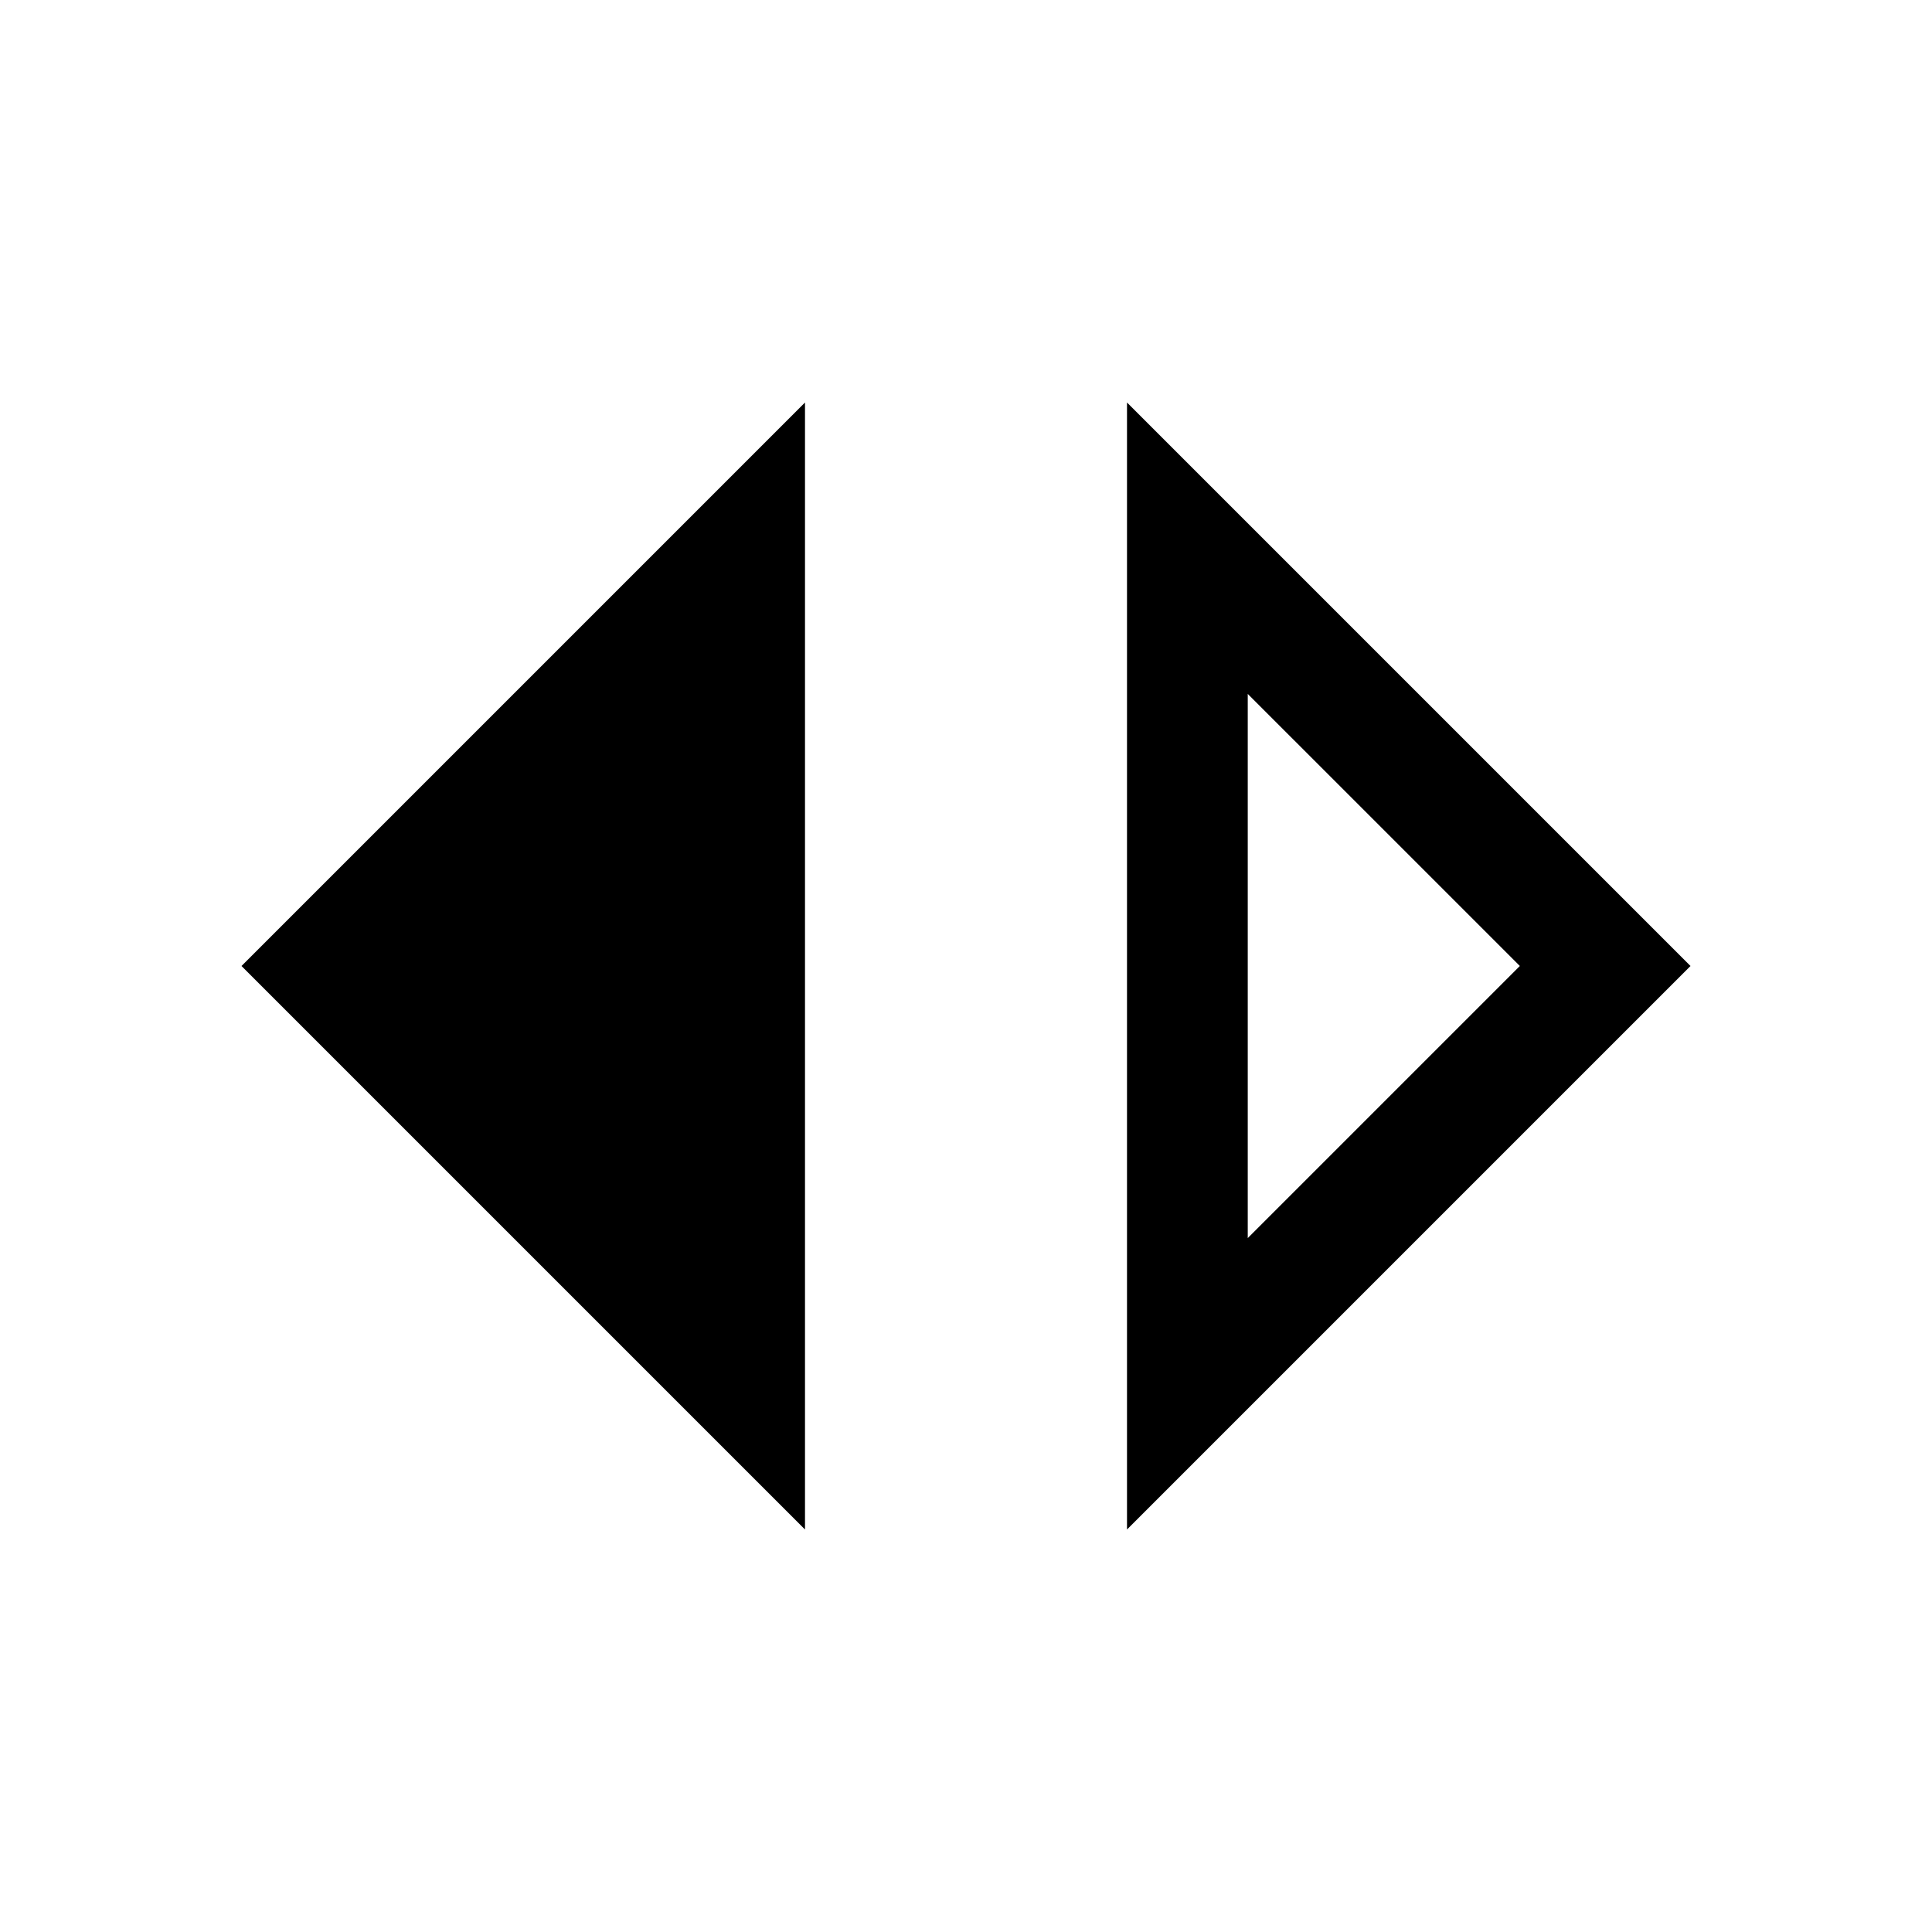
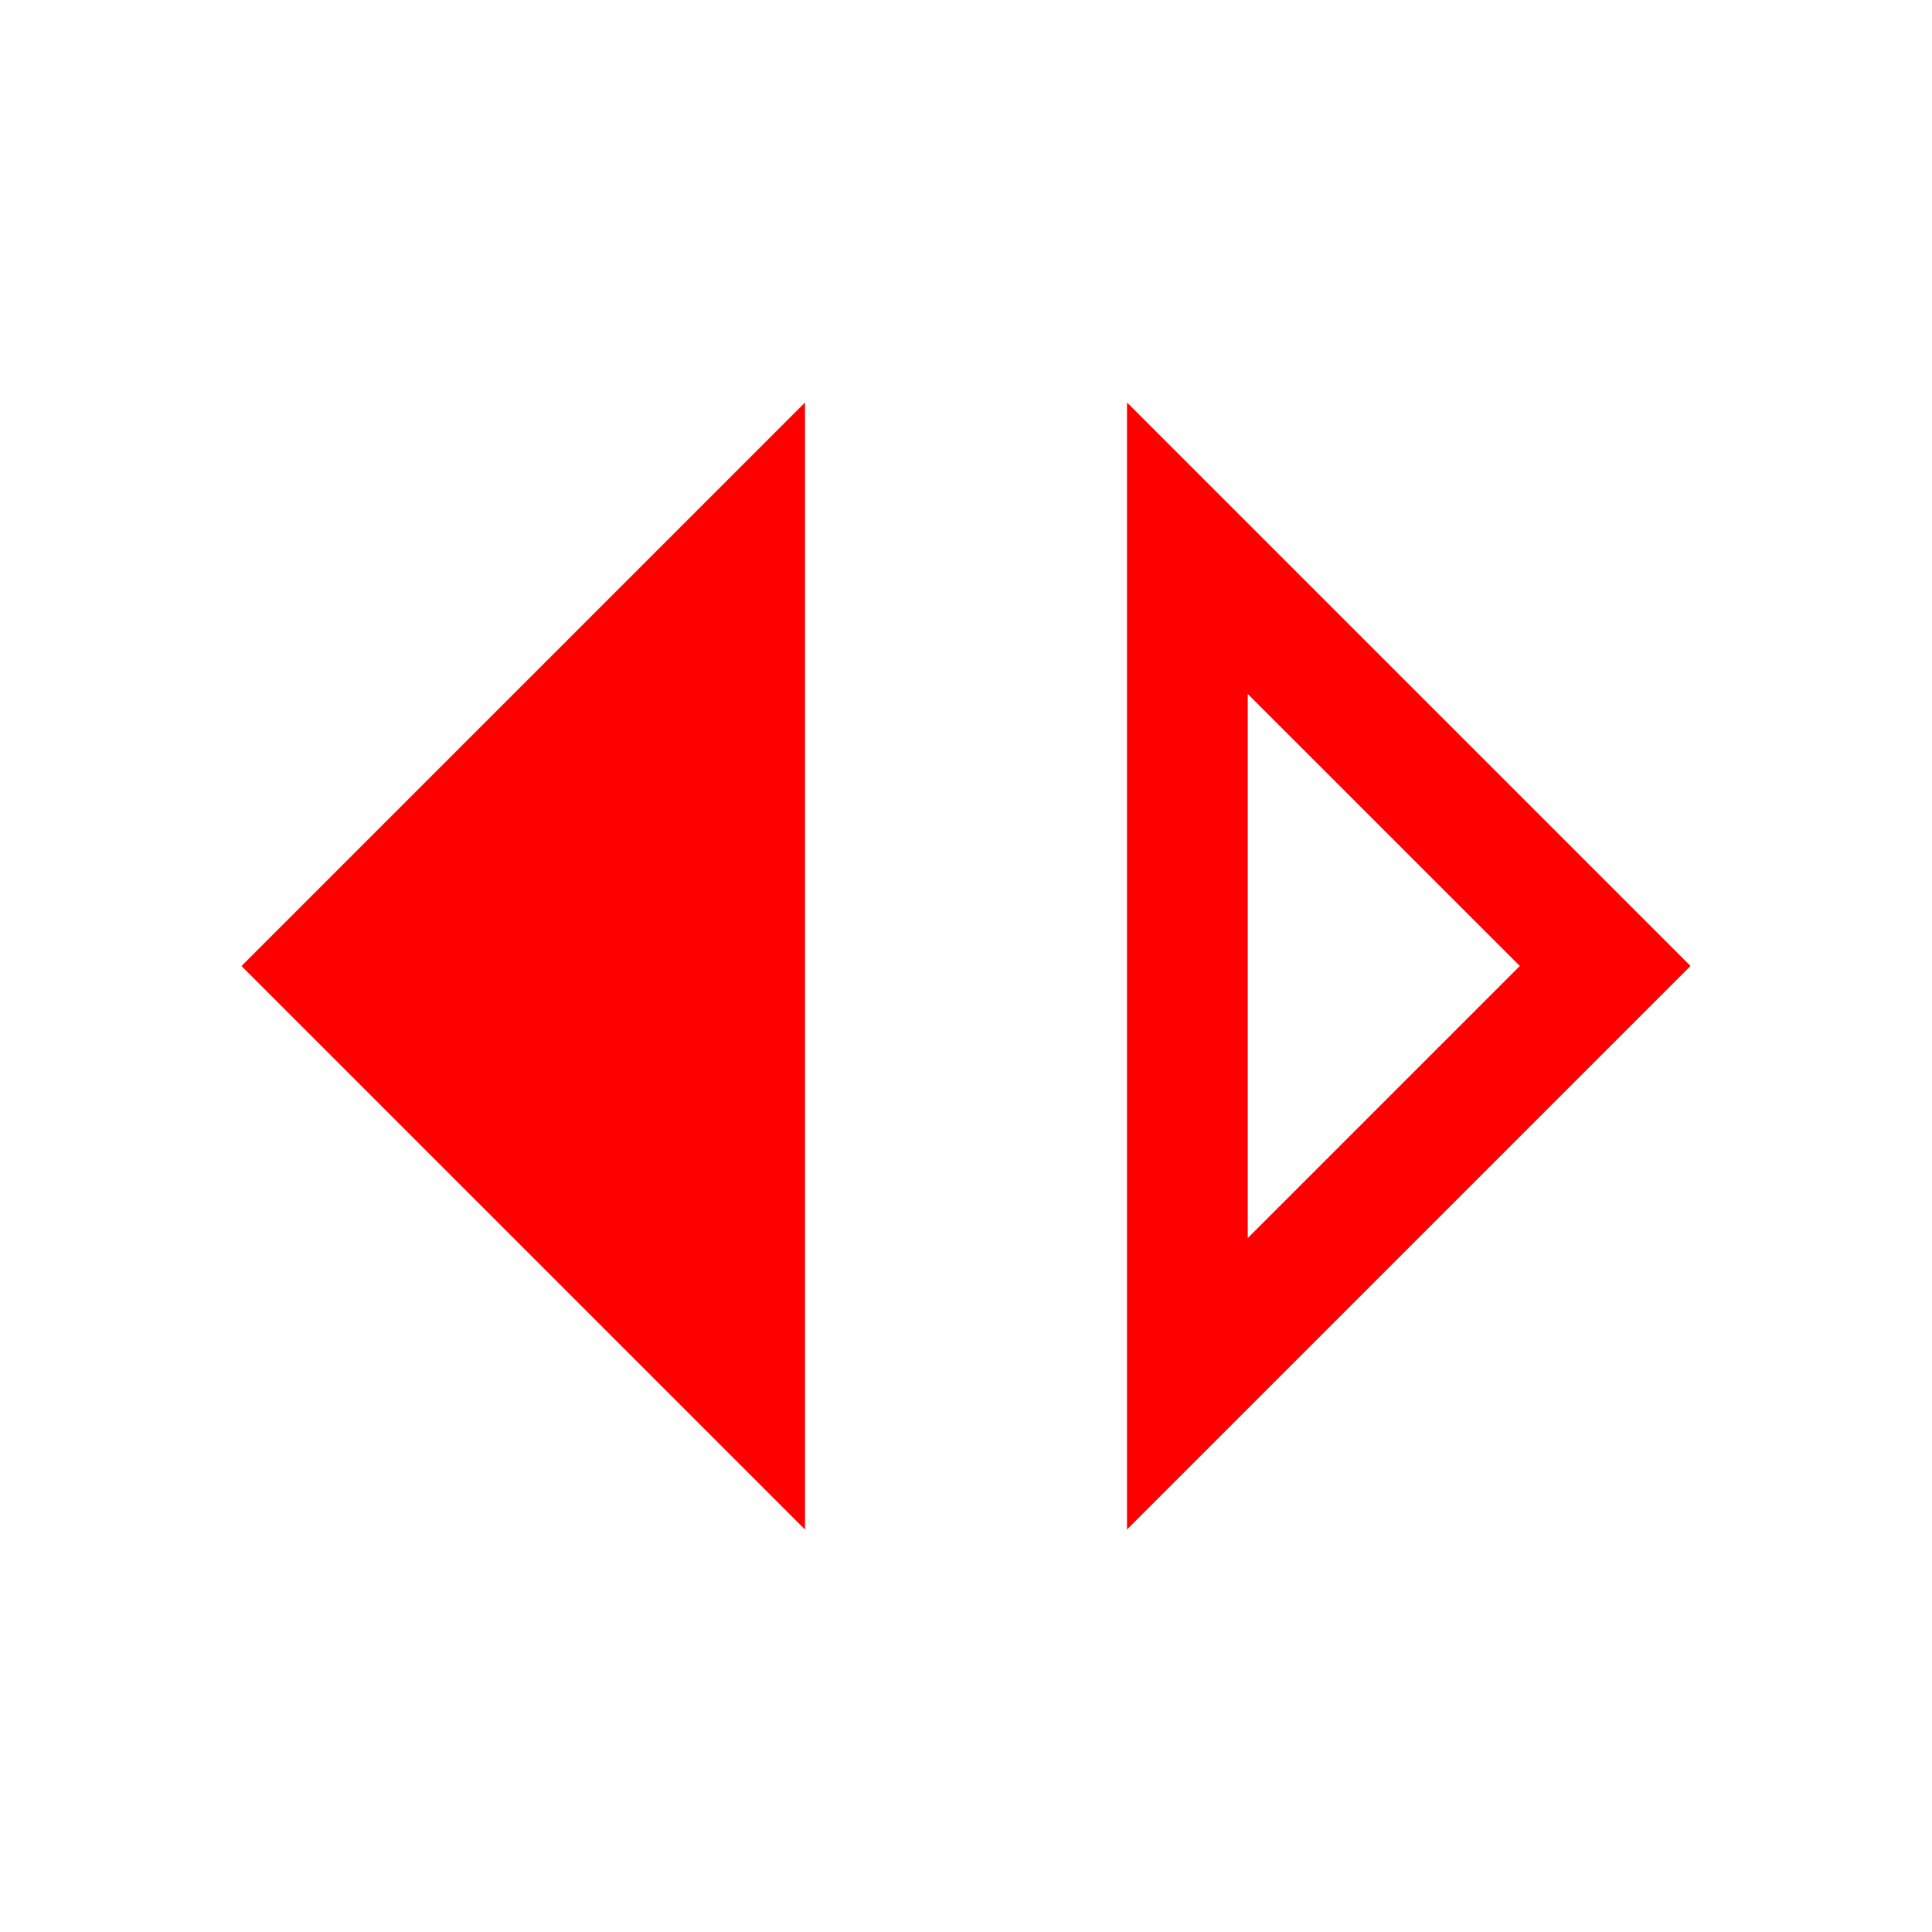
- <svg xmlns="http://www.w3.org/2000/svg" enable-background="new 0 0 24 24" height="36px" viewBox="0 0 24 24" width="36px" fill="#000000">
+ <svg xmlns="http://www.w3.org/2000/svg" enable-background="new 0 0 24 24" height="36px" viewBox="0 0 24 24" width="36px" fill="red">
  <rect fill="none" height="24" transform="matrix(-1 -1.224647e-16 1.224647e-16 -1 24 24)" width="24" />
  <path d="M15.5,15.38V8.62L18.88,12L15.5,15.38 M14,19l7-7l-7-7V19L14,19z M10,19V5l-7,7L10,19z" />
</svg>
